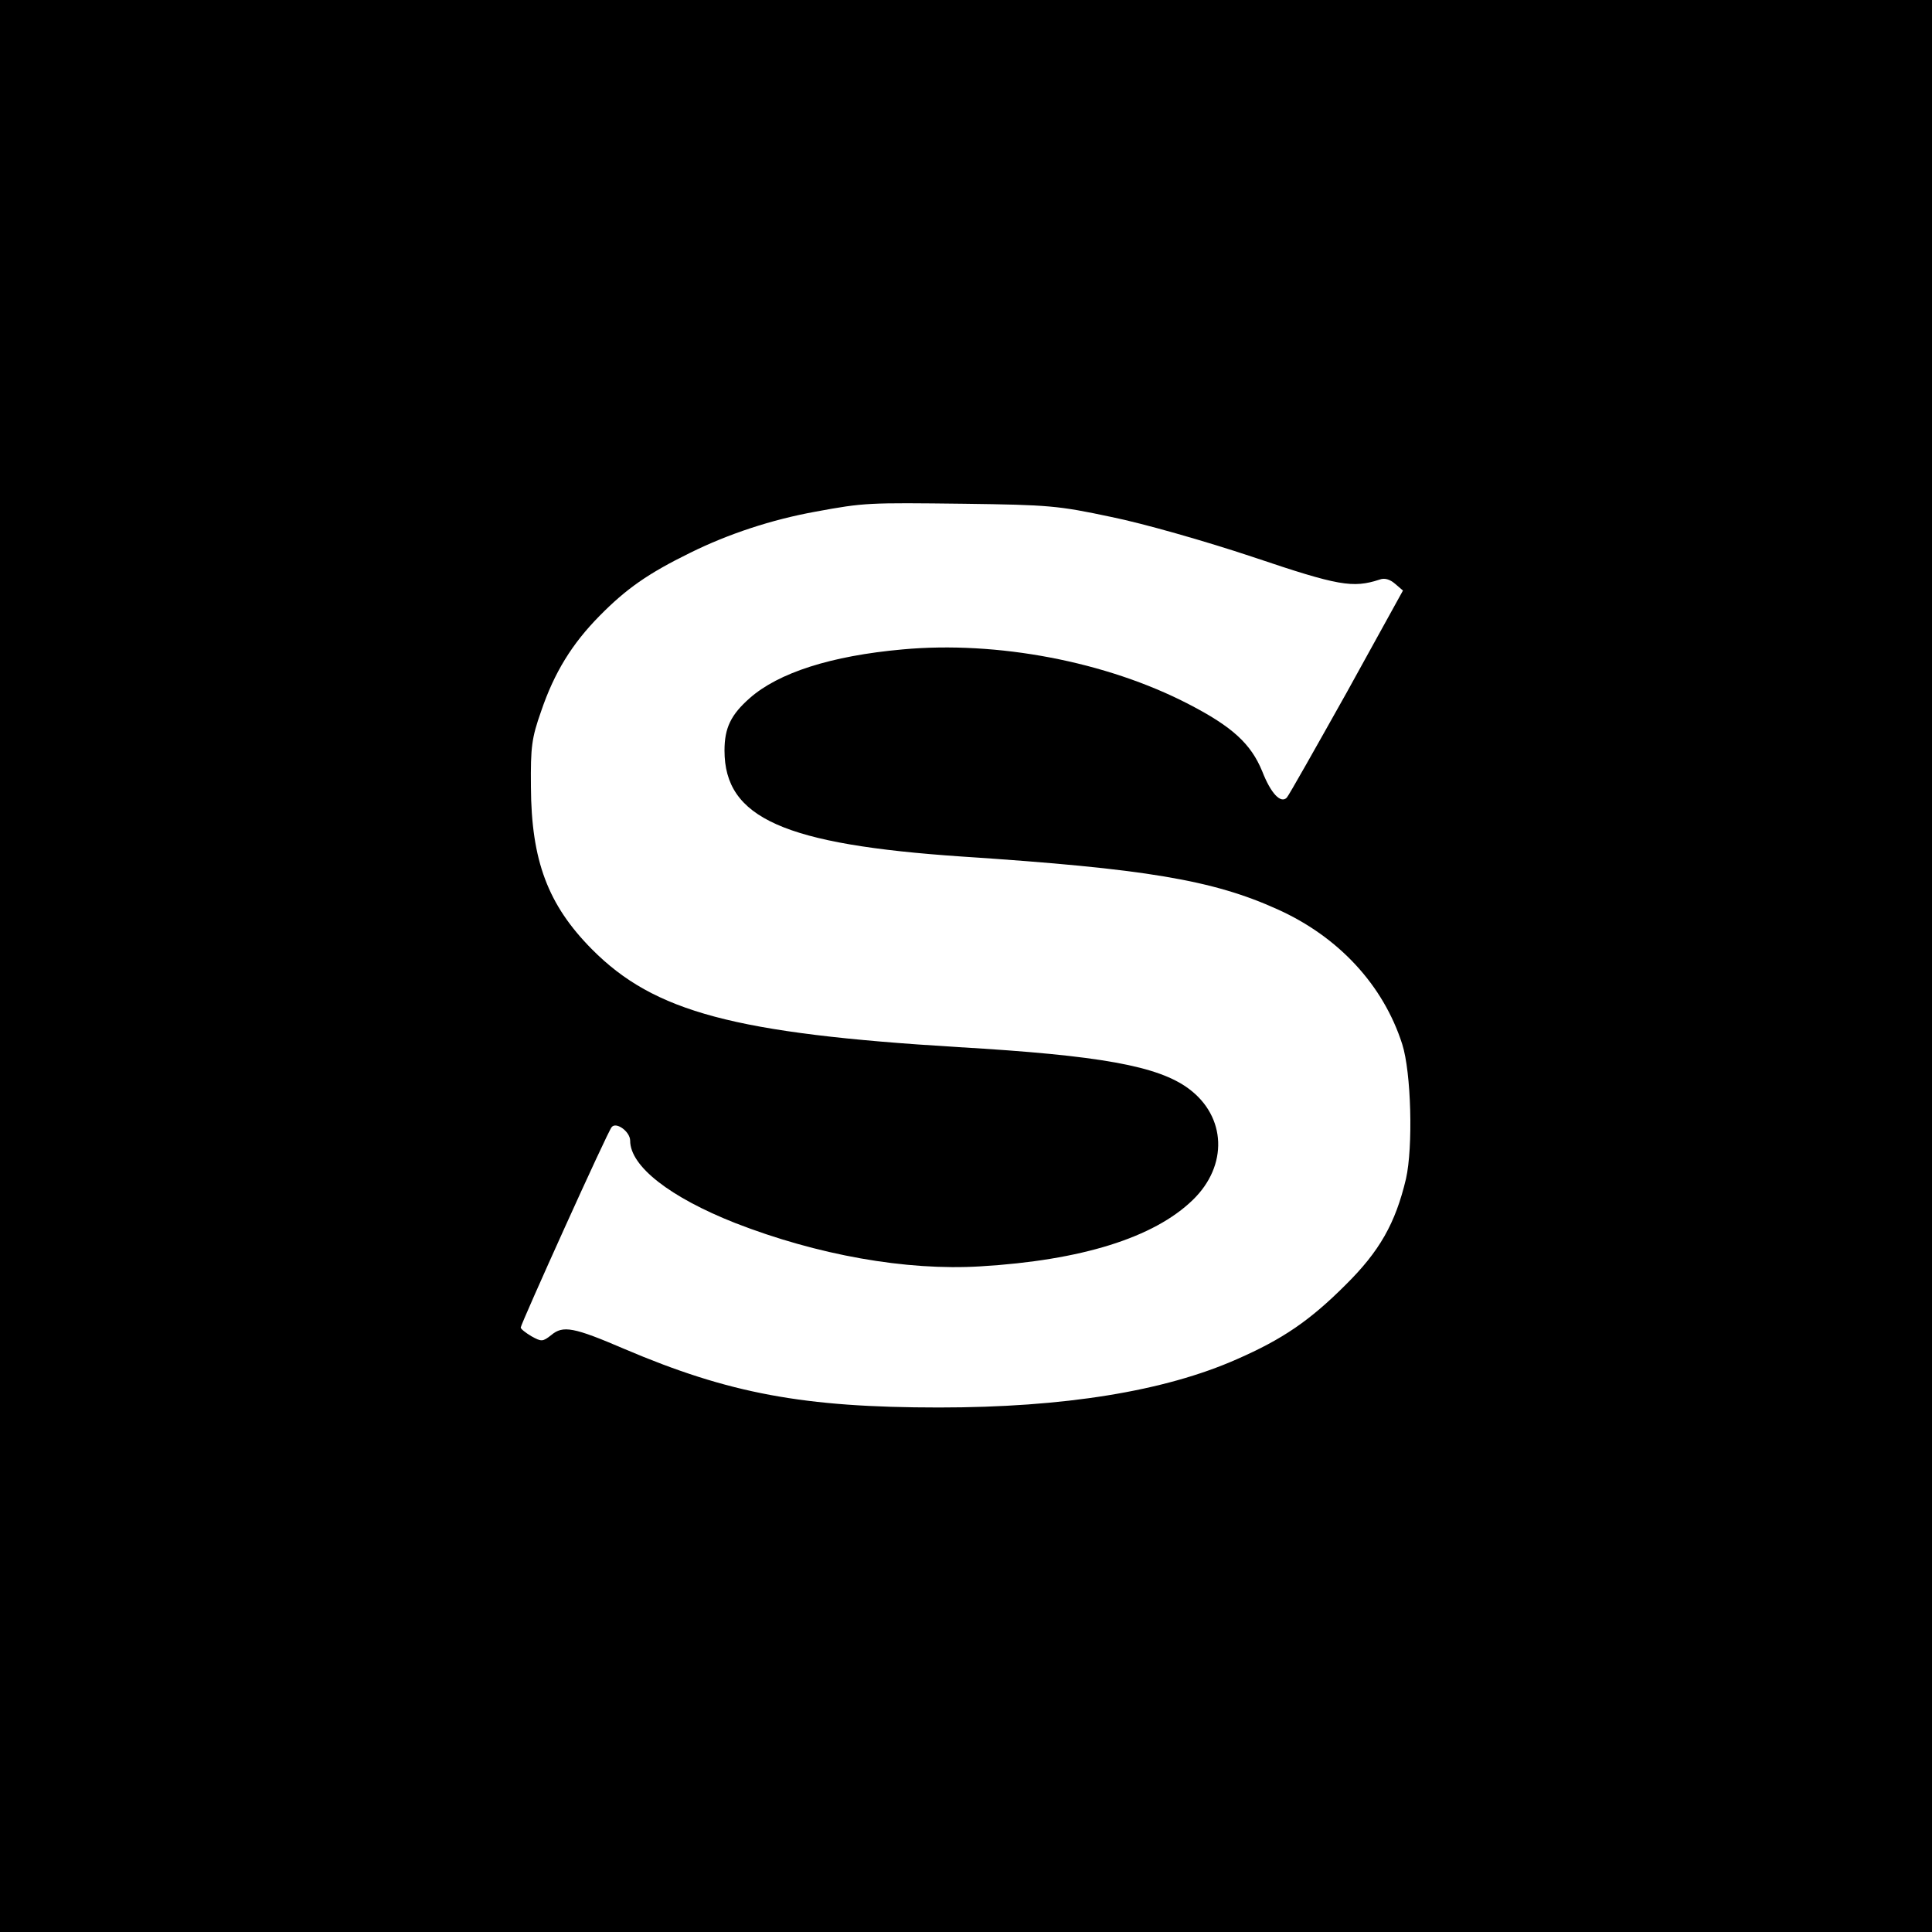
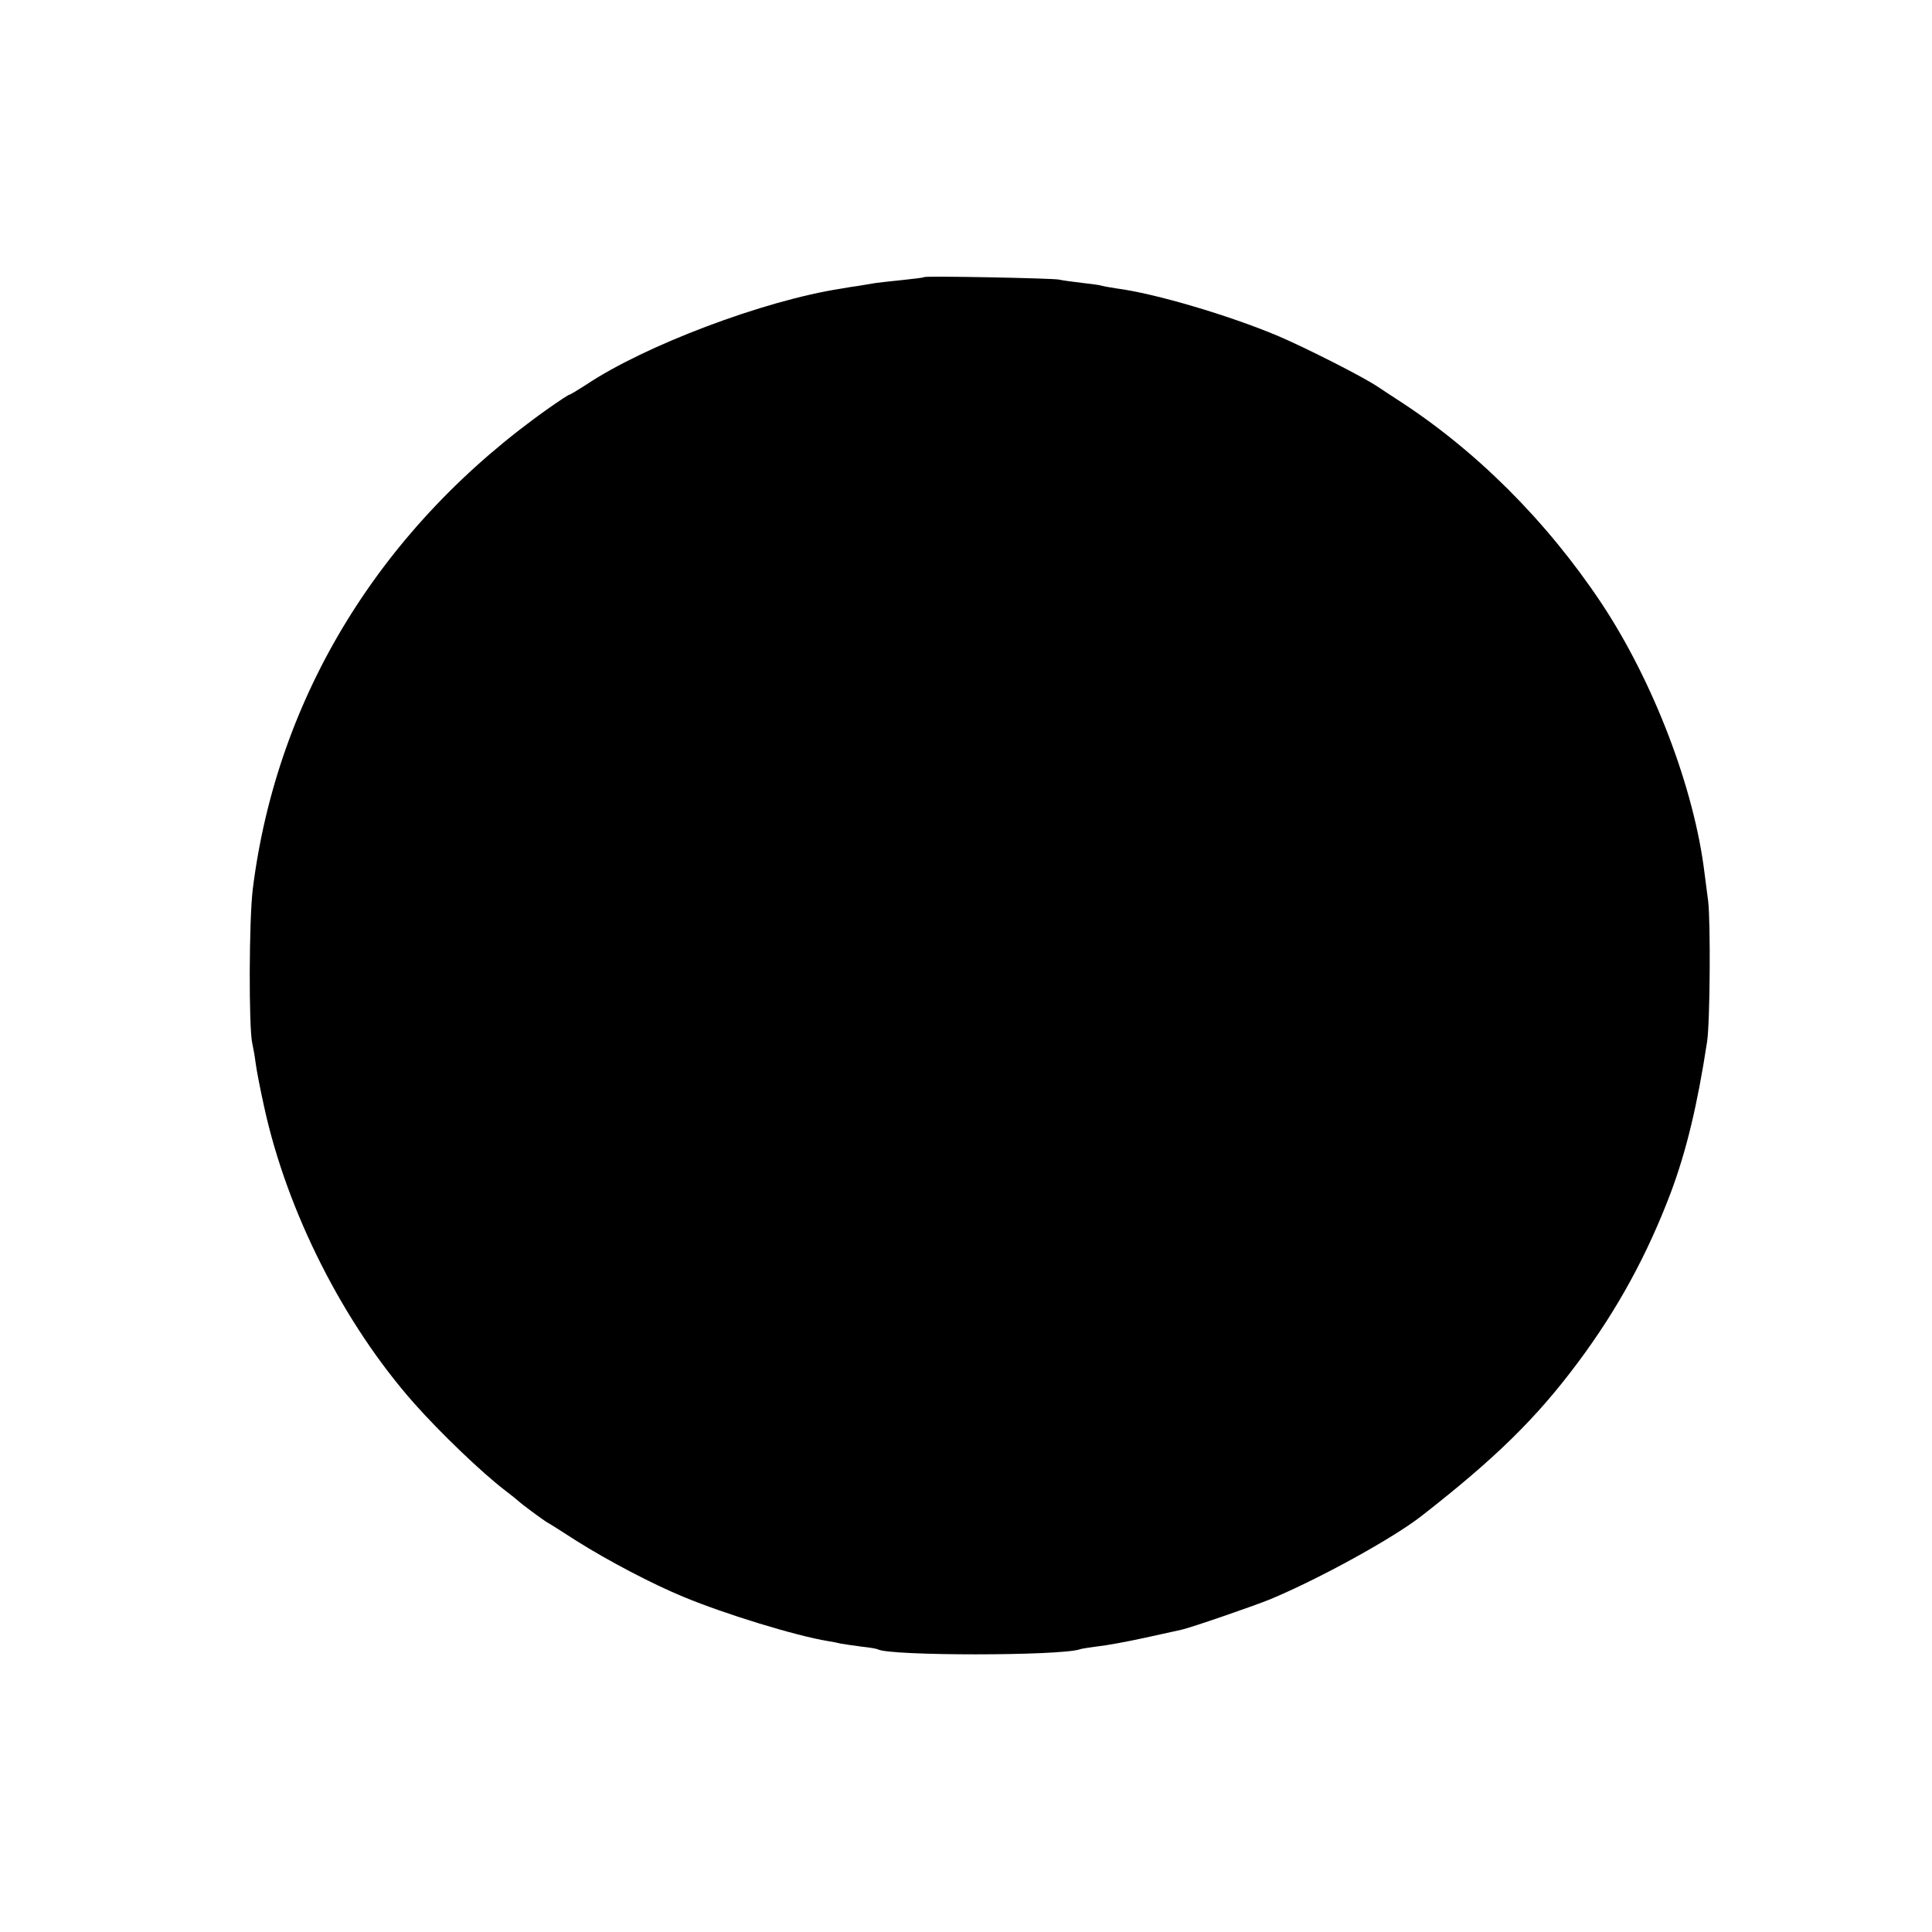
- <svg xmlns="http://www.w3.org/2000/svg" version="1.0" width="512pt" height="512pt" viewBox="0 0 512 512" preserveAspectRatio="xMidYMid meet">
-   <g transform="translate(0,512) scale(0.1,-0.1)" fill="#000000" stroke="none">
-     <path d="M0 2560 l0 -2560 2560 0 2560 0 0 2560 0 2560 -2560 0 -2560 0 0 -2560z m2945 1190 c84 -17 249 -64 375 -106 228 -77 265 -83 336 -60 13 5 27 1 41 -11 l21 -18 -149 -270 c-83 -148 -154 -274 -159 -279 -16 -16 -42 11 -65 70 -30 73 -79 118 -195 178 -218 113 -508 168 -758 145 -190 -17 -329 -62 -405 -129 -50 -44 -67 -79 -67 -139 0 -179 158 -249 630 -281 485 -32 664 -62 836 -140 162 -73 280 -201 330 -357 24 -75 29 -273 10 -357 -28 -118 -70 -192 -160 -281 -95 -95 -167 -144 -288 -197 -192 -85 -458 -128 -790 -128 -358 0 -556 37 -833 155 -135 58 -163 63 -194 37 -23 -18 -26 -18 -53 -3 -15 9 -28 19 -28 23 0 9 231 521 241 531 12 15 49 -12 49 -36 0 -68 106 -150 278 -218 218 -85 453 -127 650 -115 268 16 460 76 563 176 94 91 89 221 -11 295 -81 60 -234 88 -610 110 -593 36 -806 93 -971 259 -117 118 -161 235 -162 431 -1 106 2 129 27 200 35 103 82 179 155 253 71 72 128 112 240 167 101 50 216 88 332 109 130 24 139 24 394 21 225 -3 249 -5 390 -35z" />
+ <svg xmlns="http://www.w3.org/2000/svg" version="1.0" width="700pt" height="700pt" viewBox="0 0 700 700" preserveAspectRatio="xMidYMid meet">
+   <g transform="translate(0,700) scale(0.1,-0.1)" fill="#000000" stroke="none">
+     <path d="M3348 5996 c-1 -2 -35 -6 -73 -10 -39 -4 -84 -9 -100 -11 -17 -3 -43 -7 -60 -10 -16 -2 -47 -7 -69 -11 -278 -43 -709 -205 -924 -349 -30 -19 -56 -35 -59 -35 -3 0 -35 -21 -72 -47 -608 -428 -987 -1043 -1075 -1743 -14 -113 -15 -503 -2 -560 3 -14 9 -45 12 -70 3 -25 17 -97 31 -160 83 -381 288 -786 544 -1075 94 -106 245 -251 329 -315 25 -19 47 -37 50 -40 8 -8 83 -64 101 -75 10 -5 58 -36 108 -68 116 -73 274 -156 388 -203 152 -63 407 -141 523 -160 14 -2 34 -6 46 -9 11 -2 45 -7 75 -11 30 -3 57 -8 60 -10 42 -24 656 -24 731 0 7 3 37 7 66 11 30 3 106 17 170 31 65 14 124 27 132 29 33 7 262 86 321 110 180 75 445 221 549 302 268 209 416 354 566 555 145 194 253 393 338 618 56 150 96 316 131 545 11 70 13 437 4 510 -5 39 -11 84 -13 100 -37 308 -185 695 -374 980 -200 300 -457 556 -742 739 -25 16 -56 37 -70 46 -52 35 -259 140 -360 183 -176 74 -445 154 -585 172 -27 4 -52 9 -55 10 -3 2 -34 6 -69 10 -34 4 -72 9 -84 12 -24 5 -483 14 -489 9z" />
  </g>
</svg>
